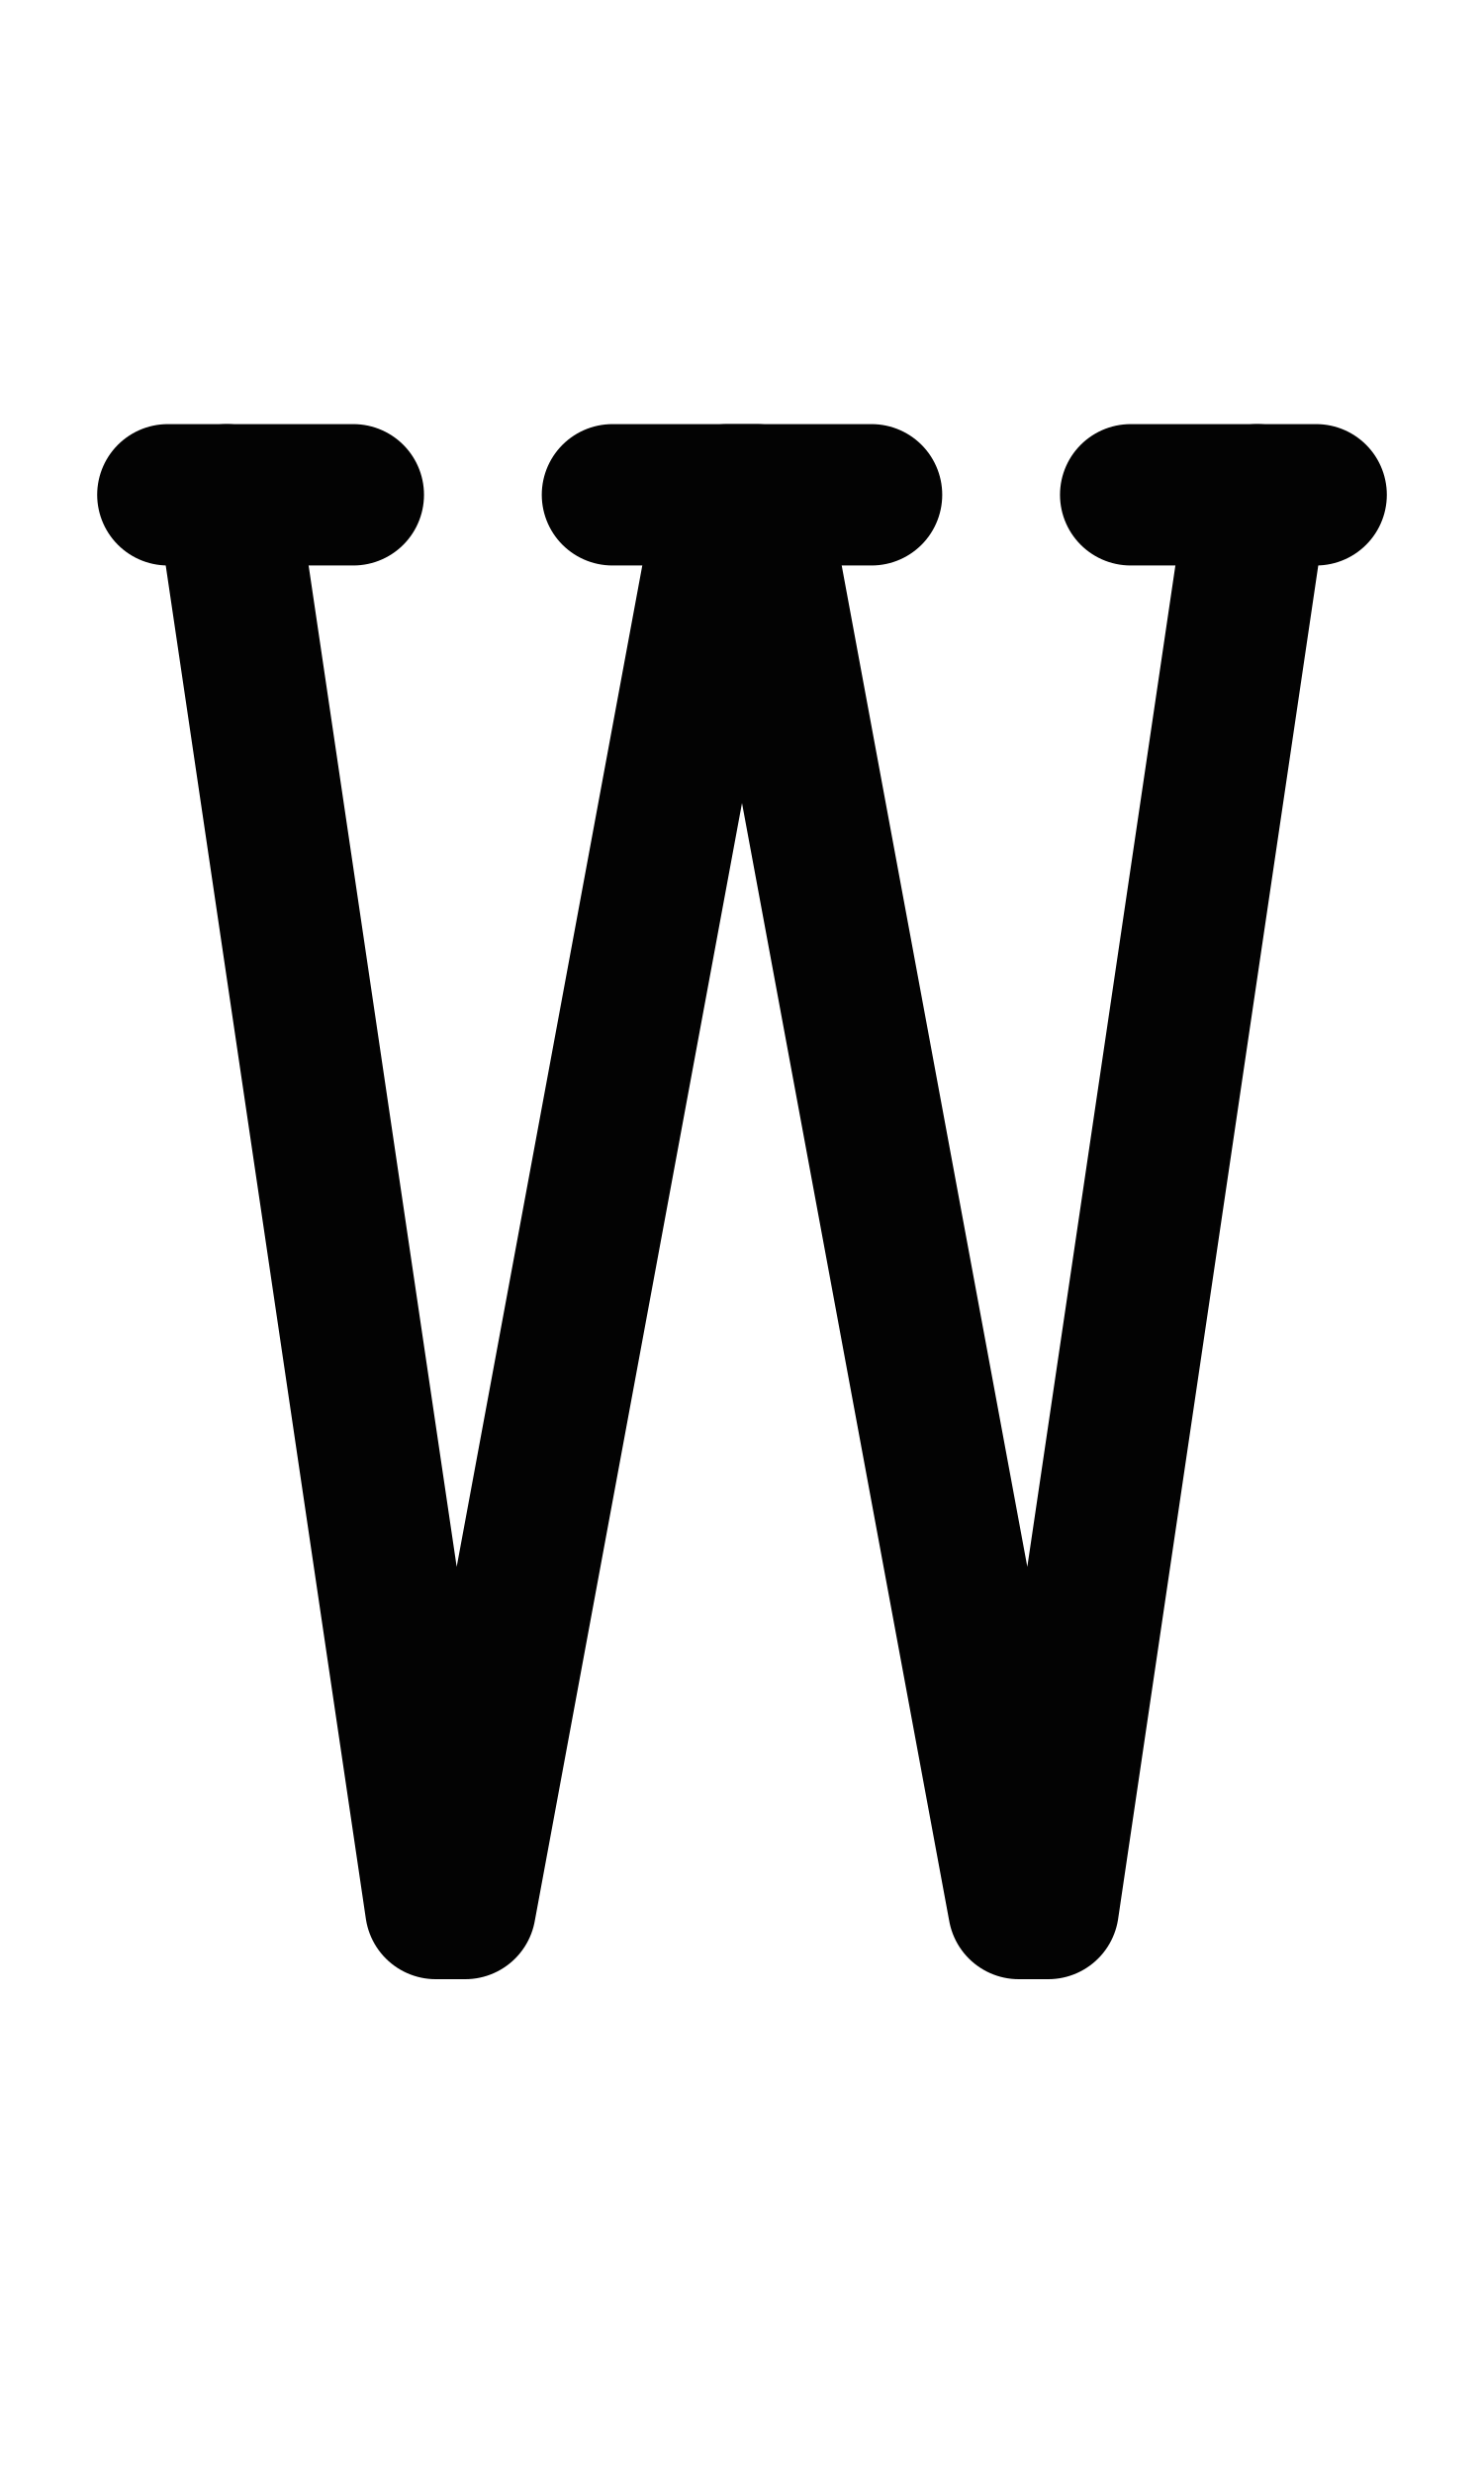
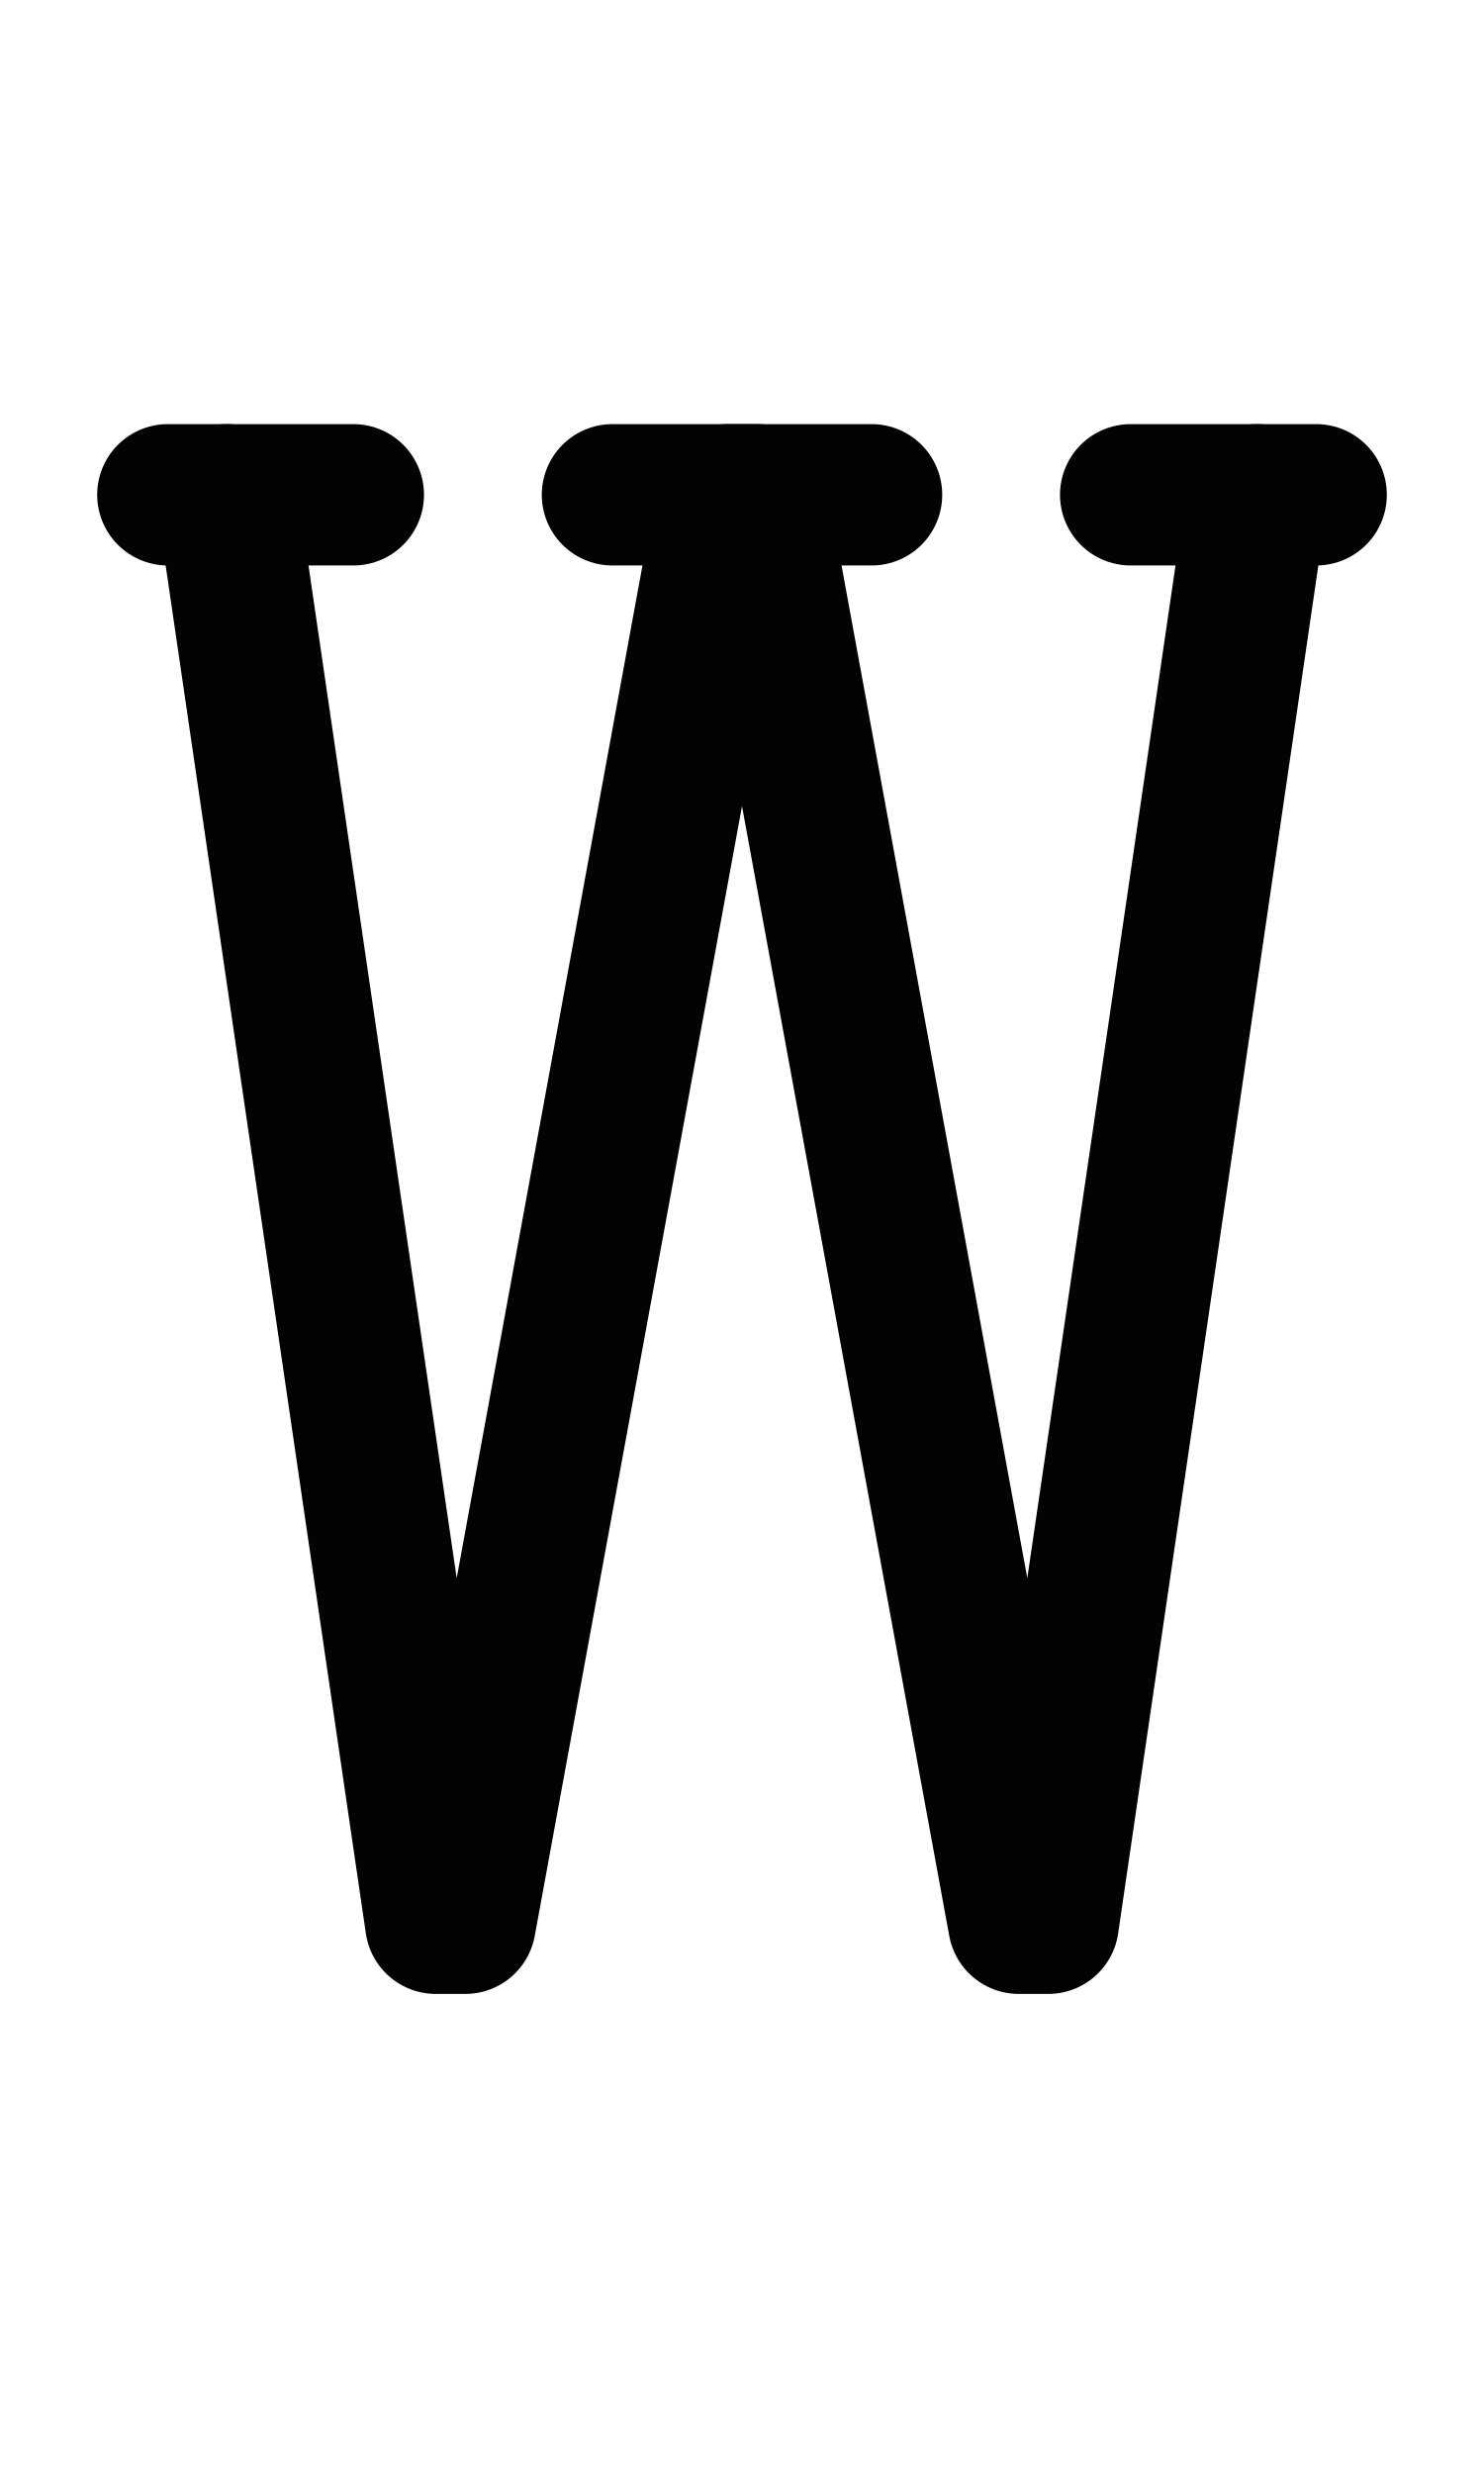
<svg xmlns="http://www.w3.org/2000/svg" width="1008" height="1680" viewBox="0 0 63 105" version="1.1" id="svg5" xml:space="preserve">
  <defs id="defs2" />
  <g id="layer3" style="display:inline;opacity:0.5;stroke-width:3.6;stroke-dasharray:none" transform="matrix(0.8333333,0,0,0.8333333,-157.9762,-173.0963)" />
  <g id="layer2" style="display:inline" />
  <g id="layer1" style="display:inline">
    <path style="display:inline;opacity:1;fill:none;stroke:#030303;stroke-width:6;stroke-linecap:round;stroke-linejoin:round;stroke-dasharray:none;stroke-opacity:1" d="m 7.125,21 h 7.875" id="path2108" />
-     <path style="opacity:1;fill:none;stroke:#030303;stroke-width:6;stroke-linecap:round;stroke-linejoin:round;stroke-dasharray:none;stroke-opacity:1" d="M 9.625,21 18.5,81 h 1.25 L 30.875,21 h 1.25 L 43.25,81 h 1.25 l 8.875,-60" id="path2106" />
+     <path style="opacity:1;fill:none;stroke:#030303;stroke-width:6;stroke-linecap:round;stroke-linejoin:round;stroke-dasharray:none;stroke-opacity:1" d="M 9.625,21 18.5,81.625 h 1.25 L 30.875,21 h 1.25 L 43.25,81.625 H 44.5 L 53.375,21" id="path2106" />
    <path style="display:inline;opacity:1;fill:none;stroke:#030303;stroke-width:6;stroke-linecap:round;stroke-linejoin:round;stroke-dasharray:none;stroke-opacity:1" d="m 48,21 h 7.875" id="path2112" />
    <path style="opacity:1;fill:none;stroke:#030303;stroke-width:6;stroke-linecap:round;stroke-linejoin:round;stroke-dasharray:none;stroke-opacity:1" d="M 26,21 H 37" id="path2114" />
  </g>
</svg>
